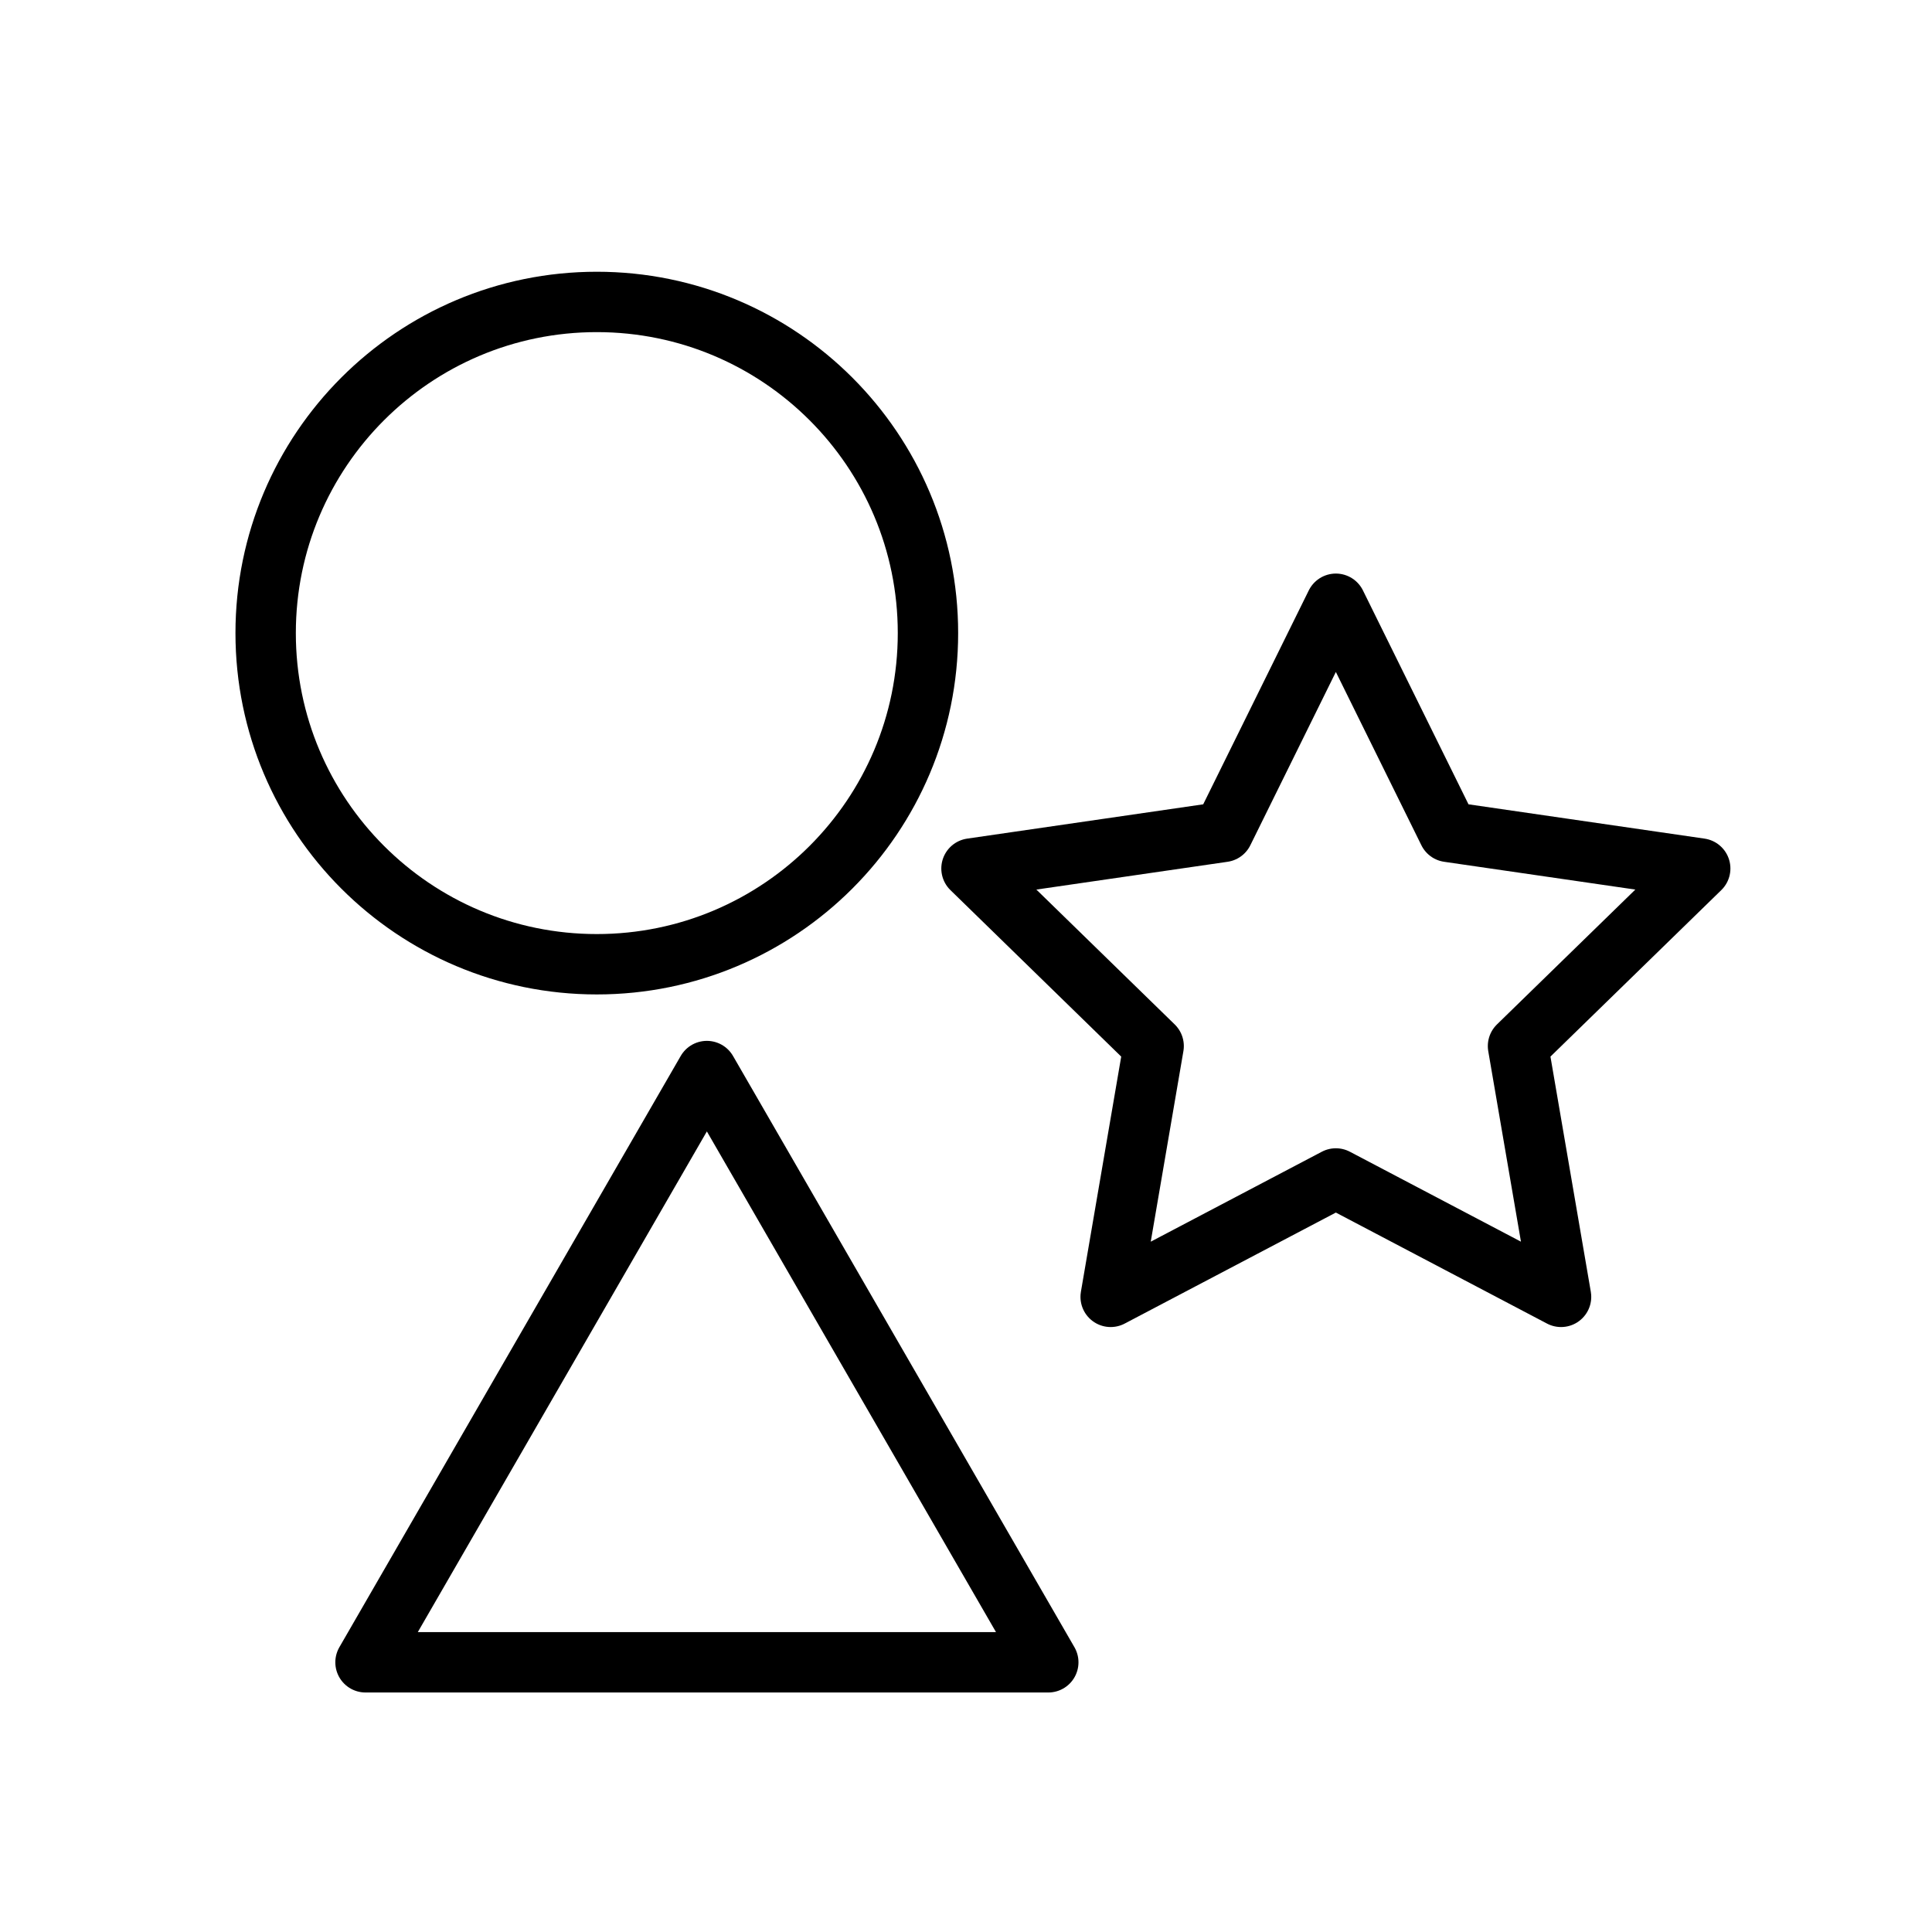
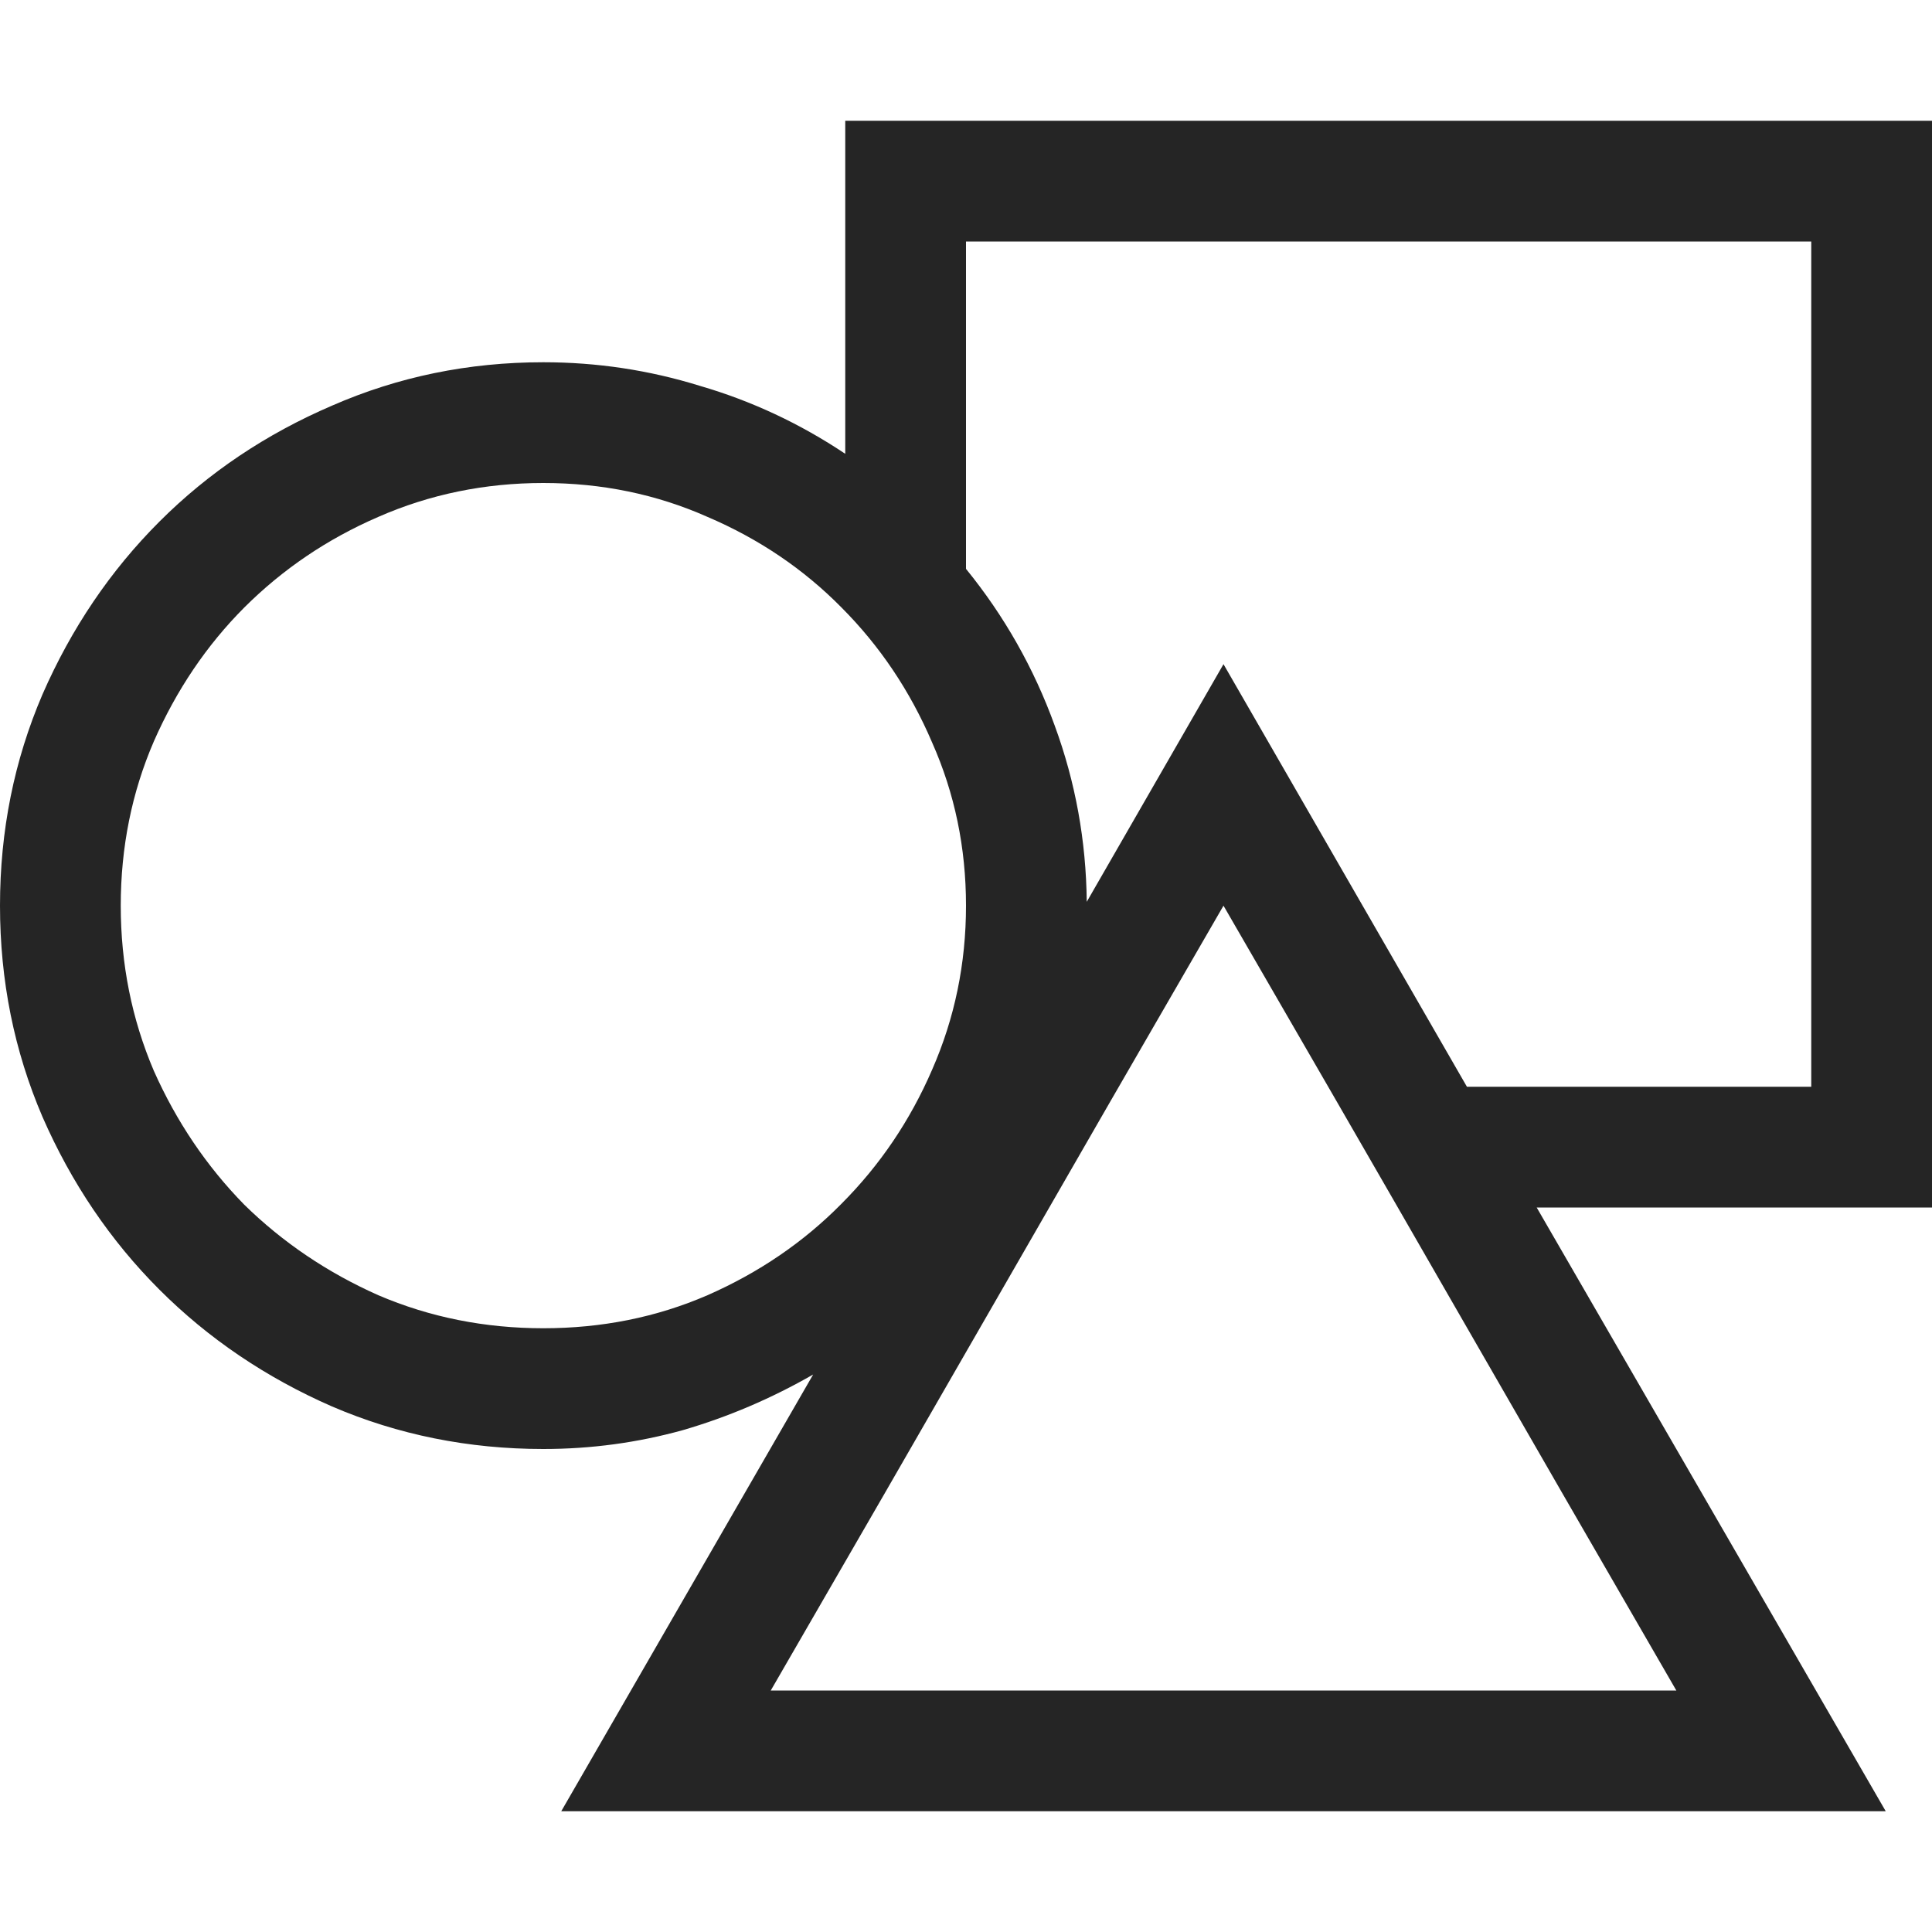
- <svg xmlns="http://www.w3.org/2000/svg" viewBox="0 0 32 32">
-   <circle cx="9.885" cy="10.486" r="5.485" style="fill-opacity:0.0;stroke:#000;stroke-linecap:round;stroke-miterlimit:10" />
-   <polygon points="11.708 17.74 6.054 27.533 17.363 27.533 11.708 17.74" style="fill-opacity:0.0;stroke:#000;stroke-linecap:round;stroke-linejoin:round;opacity:1.0" />
-   <polygon points="22.126 10 23.991 13.779 28.161 14.385 25.143 17.326 25.856 21.48 22.126 19.519 18.396 21.48 19.108 17.326 16.091 14.385 20.261 13.779 22.126 10" style="fill-opacity:0.0;stroke:#000;stroke-linecap:round;stroke-linejoin:round;opacity:1" />
+ <svg xmlns="http://www.w3.org/2000/svg" width="32" height="32" viewBox="0 0 18 16" fill="none">
+   <path d="M18 10.25H14.317L17.569 15.875H5.229L7.576 11.806C7.189 12.028 6.785 12.201 6.363 12.324C5.941 12.441 5.508 12.5 5.062 12.5C4.365 12.5 3.709 12.368 3.094 12.104C2.479 11.835 1.942 11.472 1.485 11.015C1.028 10.558 0.665 10.021 0.396 9.406C0.132 8.791 0 8.135 0 7.438C0 6.74 0.132 6.084 0.396 5.469C0.665 4.854 1.028 4.317 1.485 3.86C1.942 3.403 2.479 3.043 3.094 2.779C3.709 2.51 4.365 2.375 5.062 2.375C5.561 2.375 6.047 2.448 6.521 2.595C7.002 2.735 7.453 2.946 7.875 3.228V0.125H18V10.25ZM5.062 11.375C5.607 11.375 6.117 11.273 6.592 11.067C7.072 10.856 7.488 10.572 7.84 10.215C8.197 9.857 8.479 9.441 8.684 8.967C8.895 8.486 9 7.977 9 7.438C9 6.898 8.895 6.392 8.684 5.917C8.479 5.437 8.197 5.018 7.84 4.66C7.488 4.303 7.072 4.021 6.592 3.816C6.117 3.605 5.607 3.5 5.062 3.5C4.518 3.5 4.005 3.605 3.524 3.816C3.05 4.021 2.634 4.303 2.276 4.66C1.925 5.012 1.644 5.428 1.433 5.908C1.228 6.383 1.125 6.893 1.125 7.438C1.125 7.982 1.228 8.495 1.433 8.976C1.644 9.45 1.925 9.866 2.276 10.224C2.634 10.575 3.05 10.856 3.524 11.067C4.005 11.273 4.518 11.375 5.062 11.375ZM15.618 14.75C14.909 13.525 14.206 12.307 13.509 11.094C12.812 9.881 12.108 8.662 11.399 7.438C10.69 8.662 9.987 9.881 9.29 11.094C8.593 12.307 7.89 13.525 7.181 14.75H15.618ZM16.875 1.25H9V4.3C9.357 4.739 9.633 5.226 9.826 5.759C10.02 6.286 10.119 6.834 10.125 7.402L11.399 5.188L13.667 9.125H16.875V1.25Z" fill="#252525" />
</svg>
